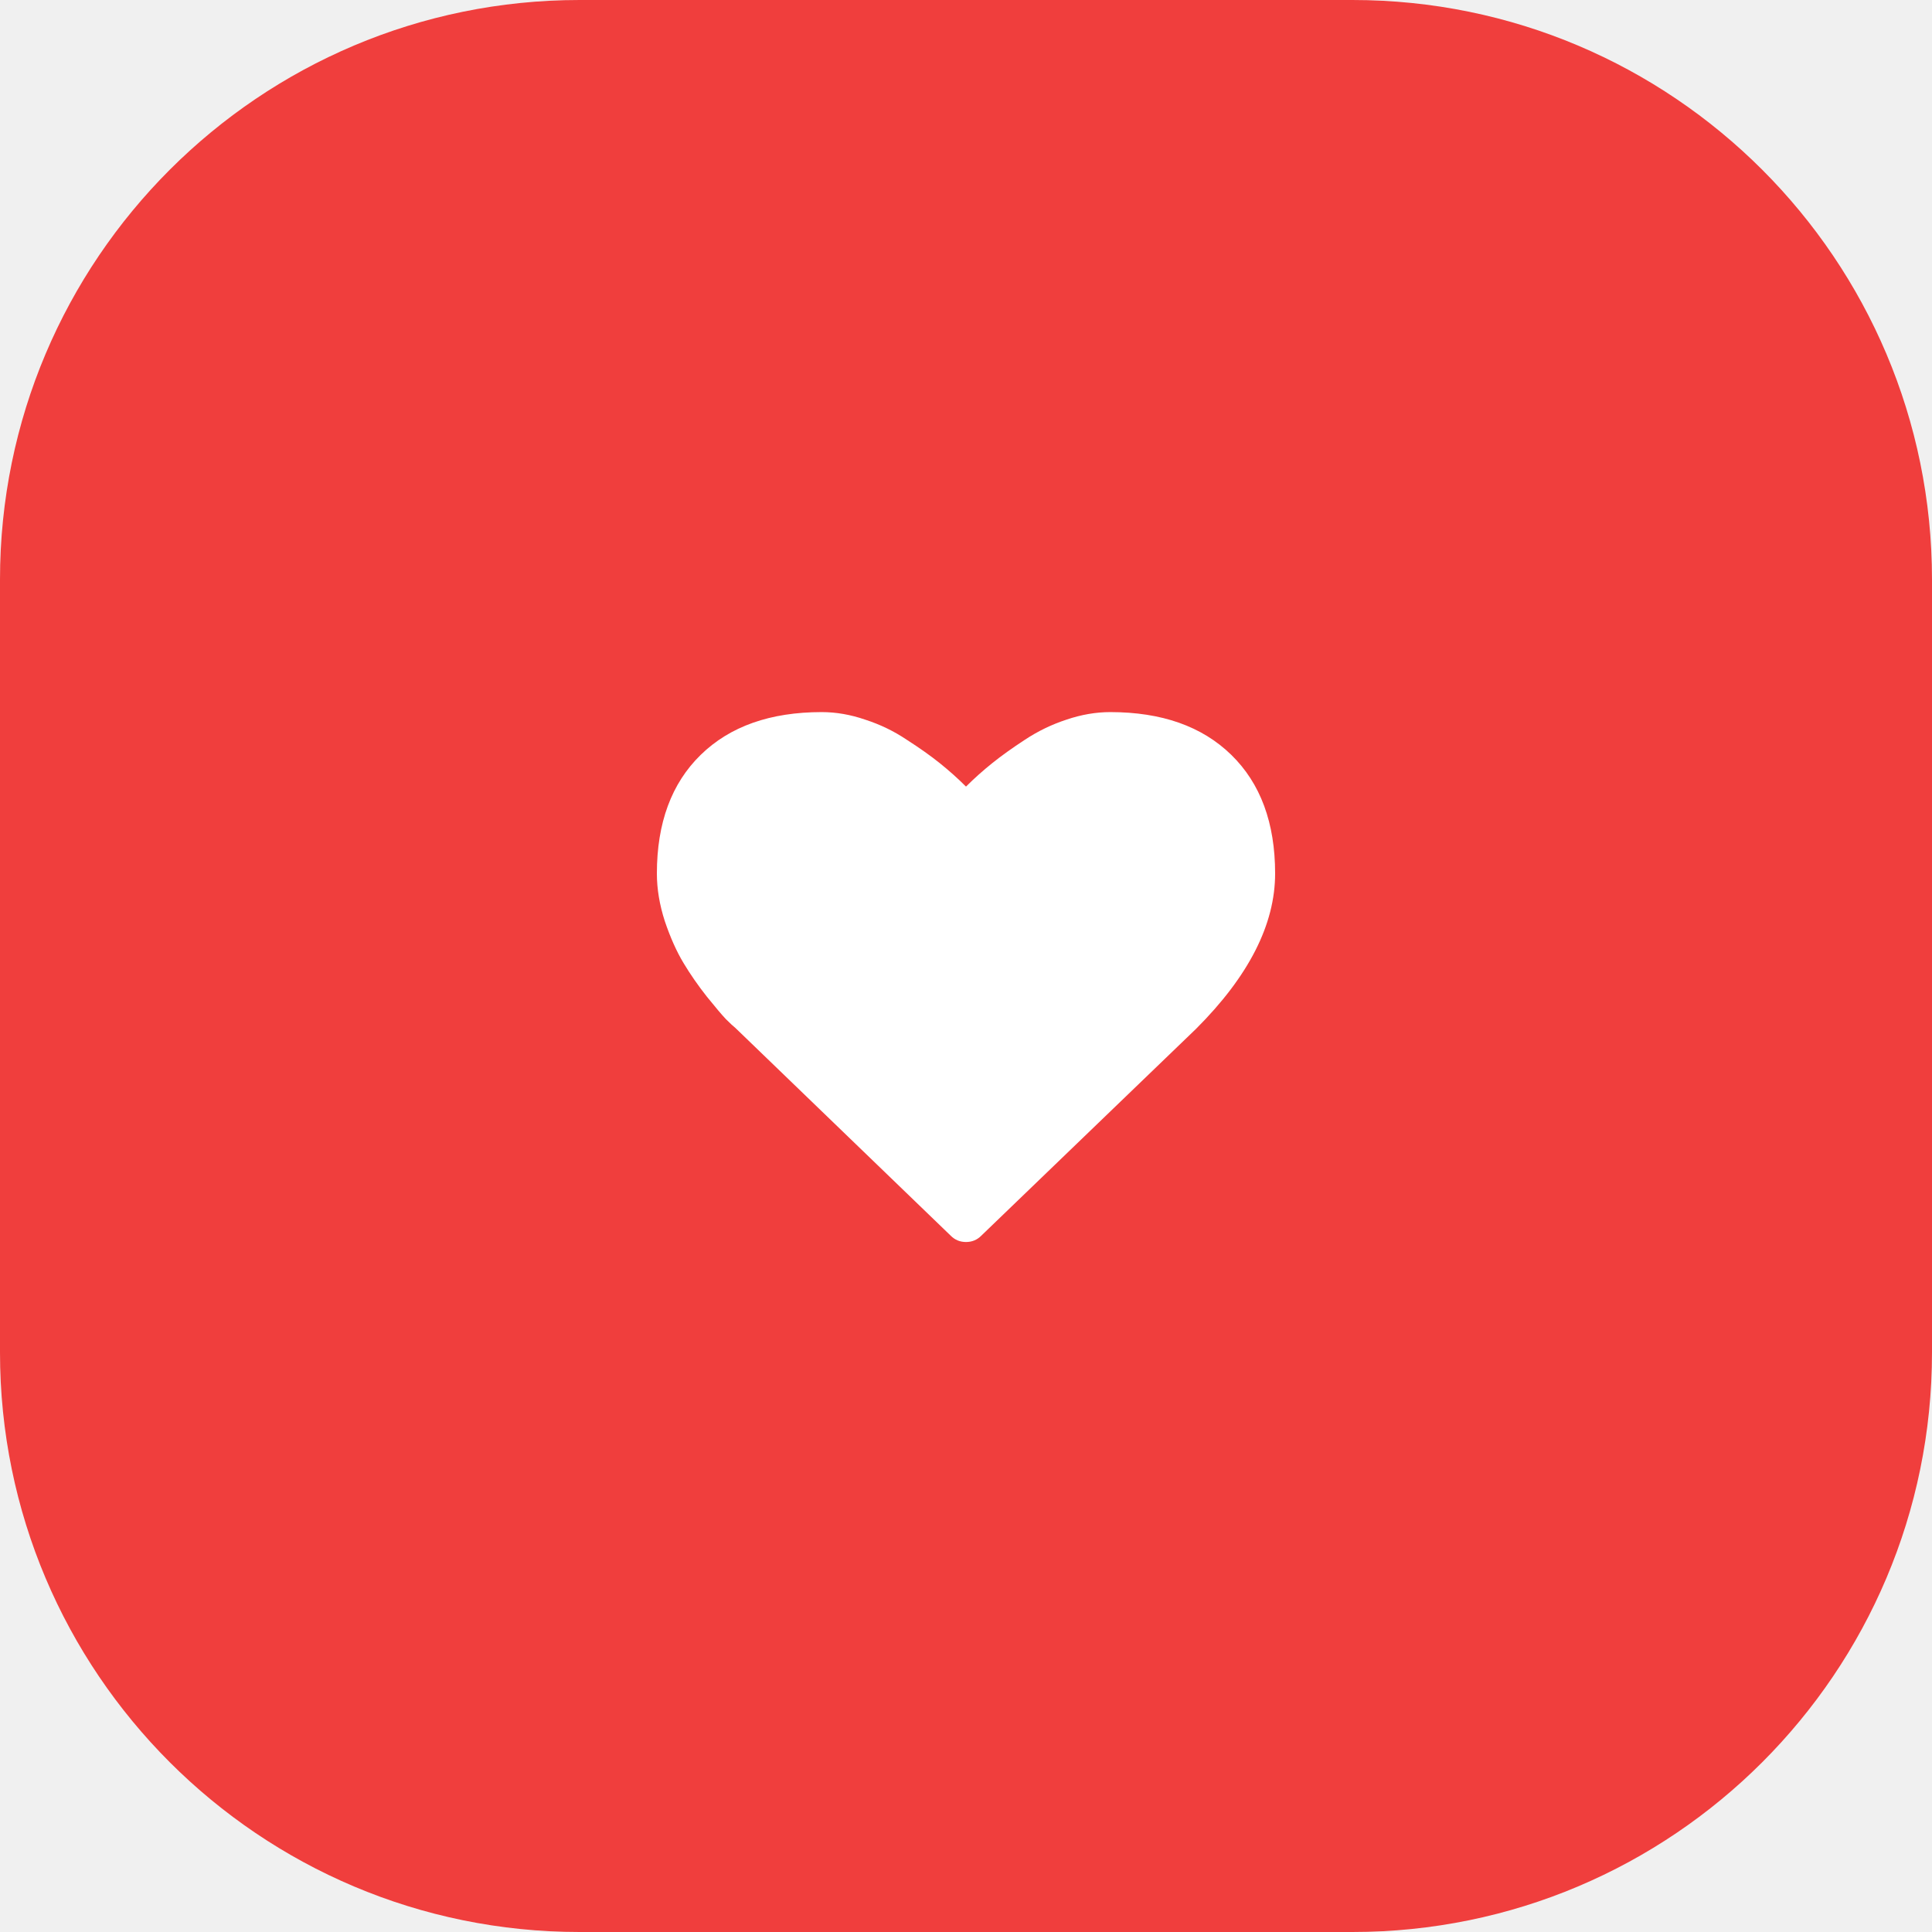
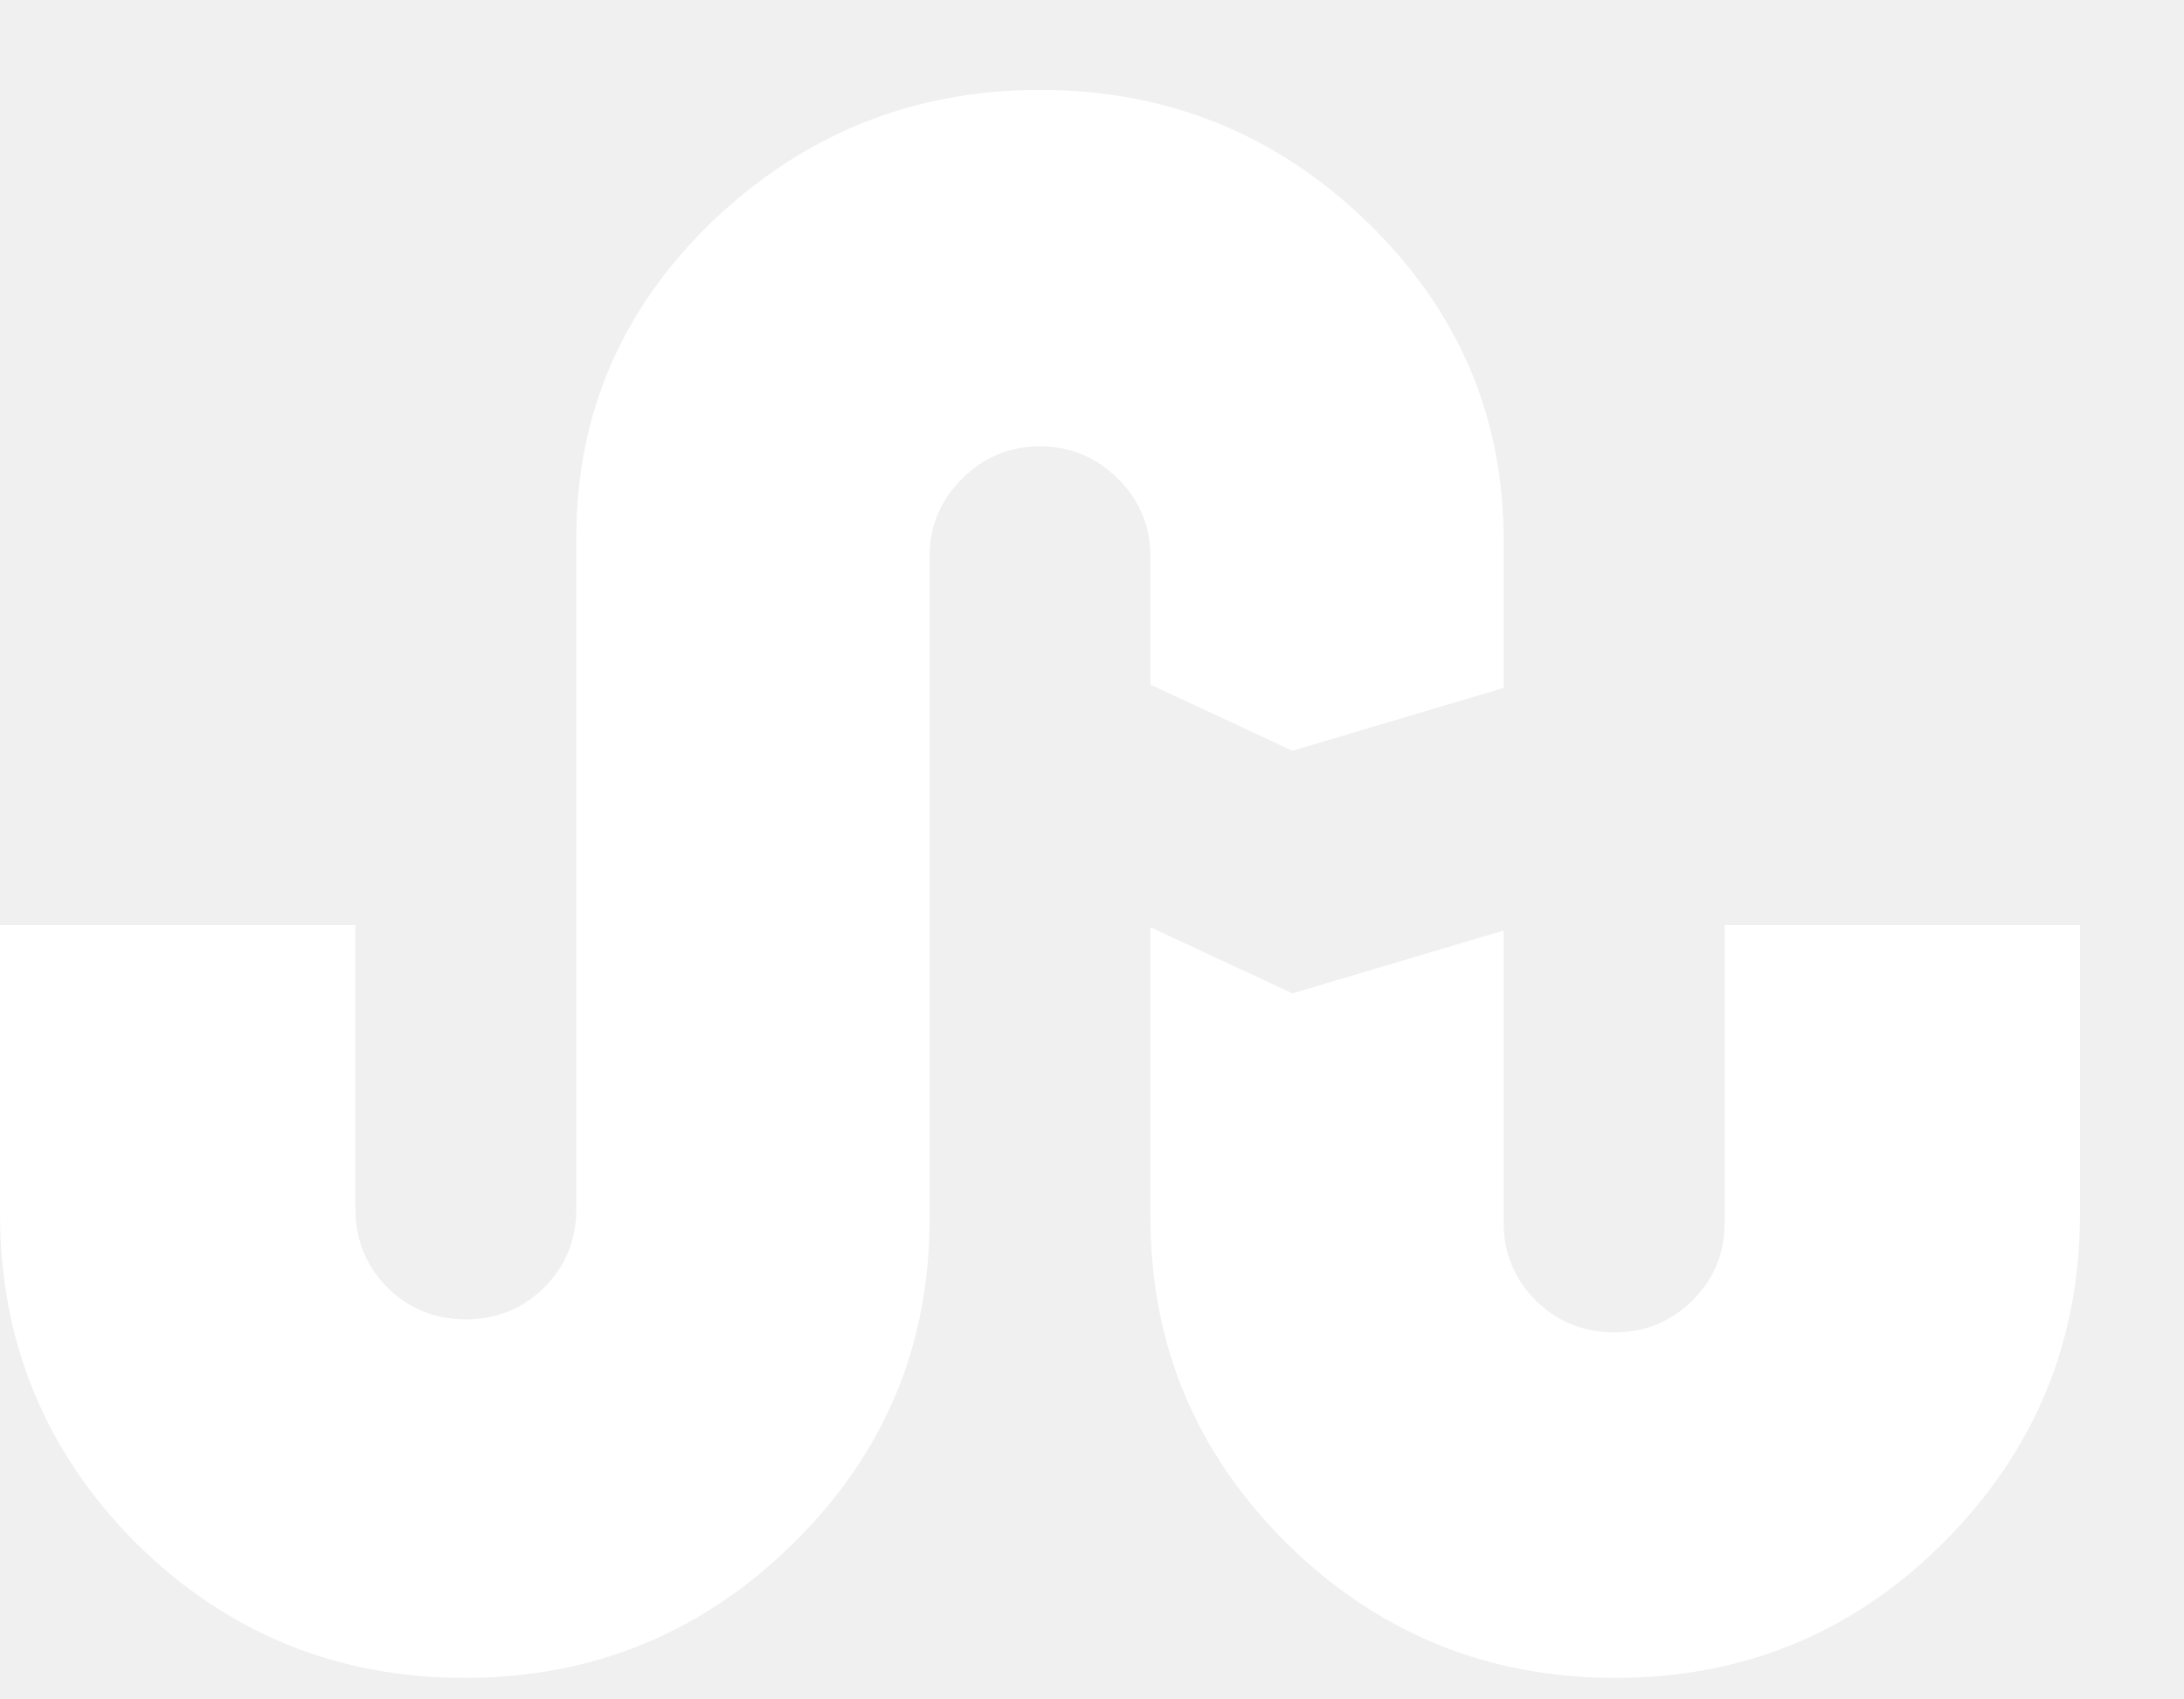
- <svg xmlns="http://www.w3.org/2000/svg" width="50" height="50" viewBox="0 0 50 50" fill="none">
-   <g clip-path="url(#clip0_0_557)">
-     <rect width="50" height="50" rx="15" fill="#F03E3D" />
-     <path d="M25.393 31.982C25.286 32.089 25.155 32.143 25 32.143C24.845 32.143 24.714 32.089 24.607 31.982L19.036 26.607C18.976 26.559 18.893 26.482 18.786 26.375C18.684 26.268 18.521 26.074 18.295 25.795C18.069 25.509 17.866 25.217 17.688 24.92C17.509 24.622 17.348 24.262 17.205 23.839C17.069 23.417 17 23.006 17 22.607C17 21.298 17.378 20.274 18.134 19.536C18.89 18.798 19.934 18.429 21.268 18.429C21.637 18.429 22.012 18.494 22.393 18.625C22.78 18.75 23.137 18.923 23.464 19.143C23.798 19.357 24.083 19.559 24.321 19.75C24.559 19.941 24.786 20.143 25 20.357C25.214 20.143 25.441 19.941 25.679 19.75C25.917 19.559 26.199 19.357 26.527 19.143C26.86 18.923 27.217 18.75 27.598 18.625C27.985 18.494 28.363 18.429 28.732 18.429C30.066 18.429 31.11 18.798 31.866 19.536C32.622 20.274 33 21.298 33 22.607C33 23.923 32.319 25.262 30.955 26.625L25.393 31.982Z" fill="white" />
-   </g>
-   <defs>
-     <clipPath id="clip0_0_557">
-       <rect width="50" height="50" fill="white" />
-     </clipPath>
-   </defs>
+ <svg xmlns="http://www.w3.org/2000/svg" width="18" height="14" viewBox="0 0 18 14" fill="none">
+   <path d="M9.482 5.643V4.589C9.482 4.339 9.393 4.125 9.214 3.946C9.036 3.768 8.821 3.679 8.571 3.679C8.321 3.679 8.107 3.768 7.929 3.946C7.75 4.125 7.661 4.339 7.661 4.589V10.054C7.661 11.095 7.286 11.985 6.536 12.723C5.786 13.461 4.884 13.83 3.83 13.83C2.771 13.83 1.866 13.458 1.116 12.714C0.372 11.964 0 11.059 0 10V7.625H2.929V9.964C2.929 10.22 3.018 10.438 3.196 10.616C3.375 10.789 3.589 10.875 3.839 10.875C4.089 10.875 4.304 10.789 4.482 10.616C4.661 10.438 4.75 10.22 4.75 9.964V4.429C4.75 3.411 5.125 2.542 5.875 1.821C6.631 1.101 7.53 0.741 8.571 0.741C9.619 0.741 10.518 1.104 11.268 1.83C12.018 2.557 12.393 3.432 12.393 4.455V5.67L10.652 6.188L9.482 5.643ZM14.214 7.625H17.143V10C17.143 11.059 16.768 11.964 16.018 12.714C15.274 13.458 14.372 13.83 13.312 13.83C12.259 13.83 11.357 13.461 10.607 12.723C9.857 11.979 9.482 11.083 9.482 10.036V7.643L10.652 8.188L12.393 7.67V10.08C12.393 10.33 12.482 10.545 12.661 10.723C12.839 10.896 13.054 10.982 13.304 10.982C13.554 10.982 13.768 10.896 13.946 10.723C14.125 10.545 14.214 10.33 14.214 10.08V7.625Z" fill="white" />
</svg>
